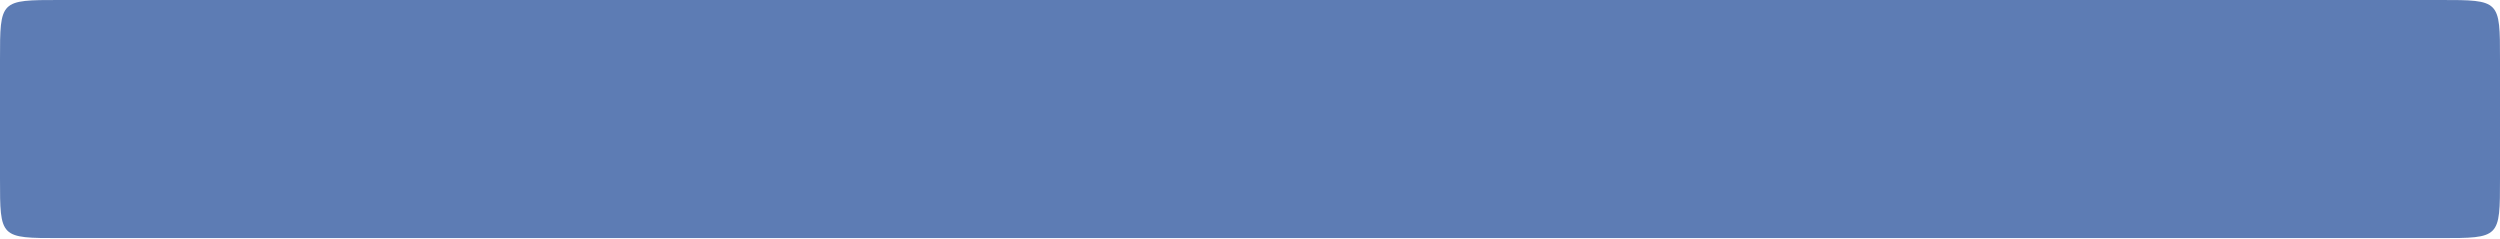
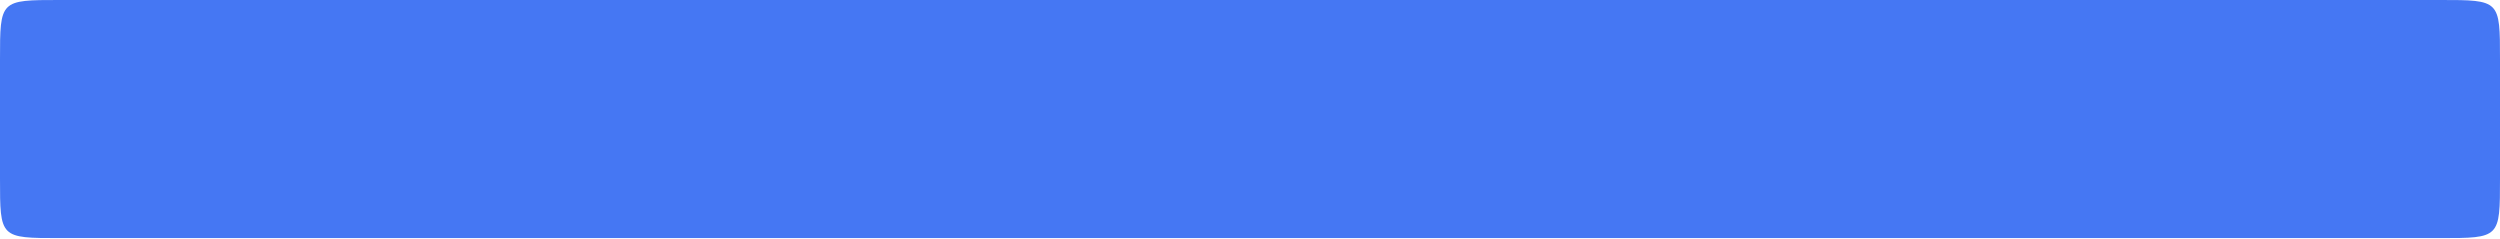
<svg xmlns="http://www.w3.org/2000/svg" width="42" height="4">
  <g transform="translate(0,-1048.362)">
-     <path d="m 1,1048.362 40,0 c 1,0 1,0 1,1 l 0,2 c 0,1 0,1 -1,1 l -40,0 c -1,0 -1,0 -1,-1 l 0,-2 c 0,-1 0,-1 1,-1 z" fill="#5d7cb4" />
+     <path d="m 1,1048.362 40,0 c 1,0 1,0 1,1 l 0,2 c 0,1 0,1 -1,1 l -40,0 c -1,0 -1,0 -1,-1 l 0,-2 c 0,-1 0,-1 1,-1 z" fill="#4577f3" />
  </g>
</svg>
